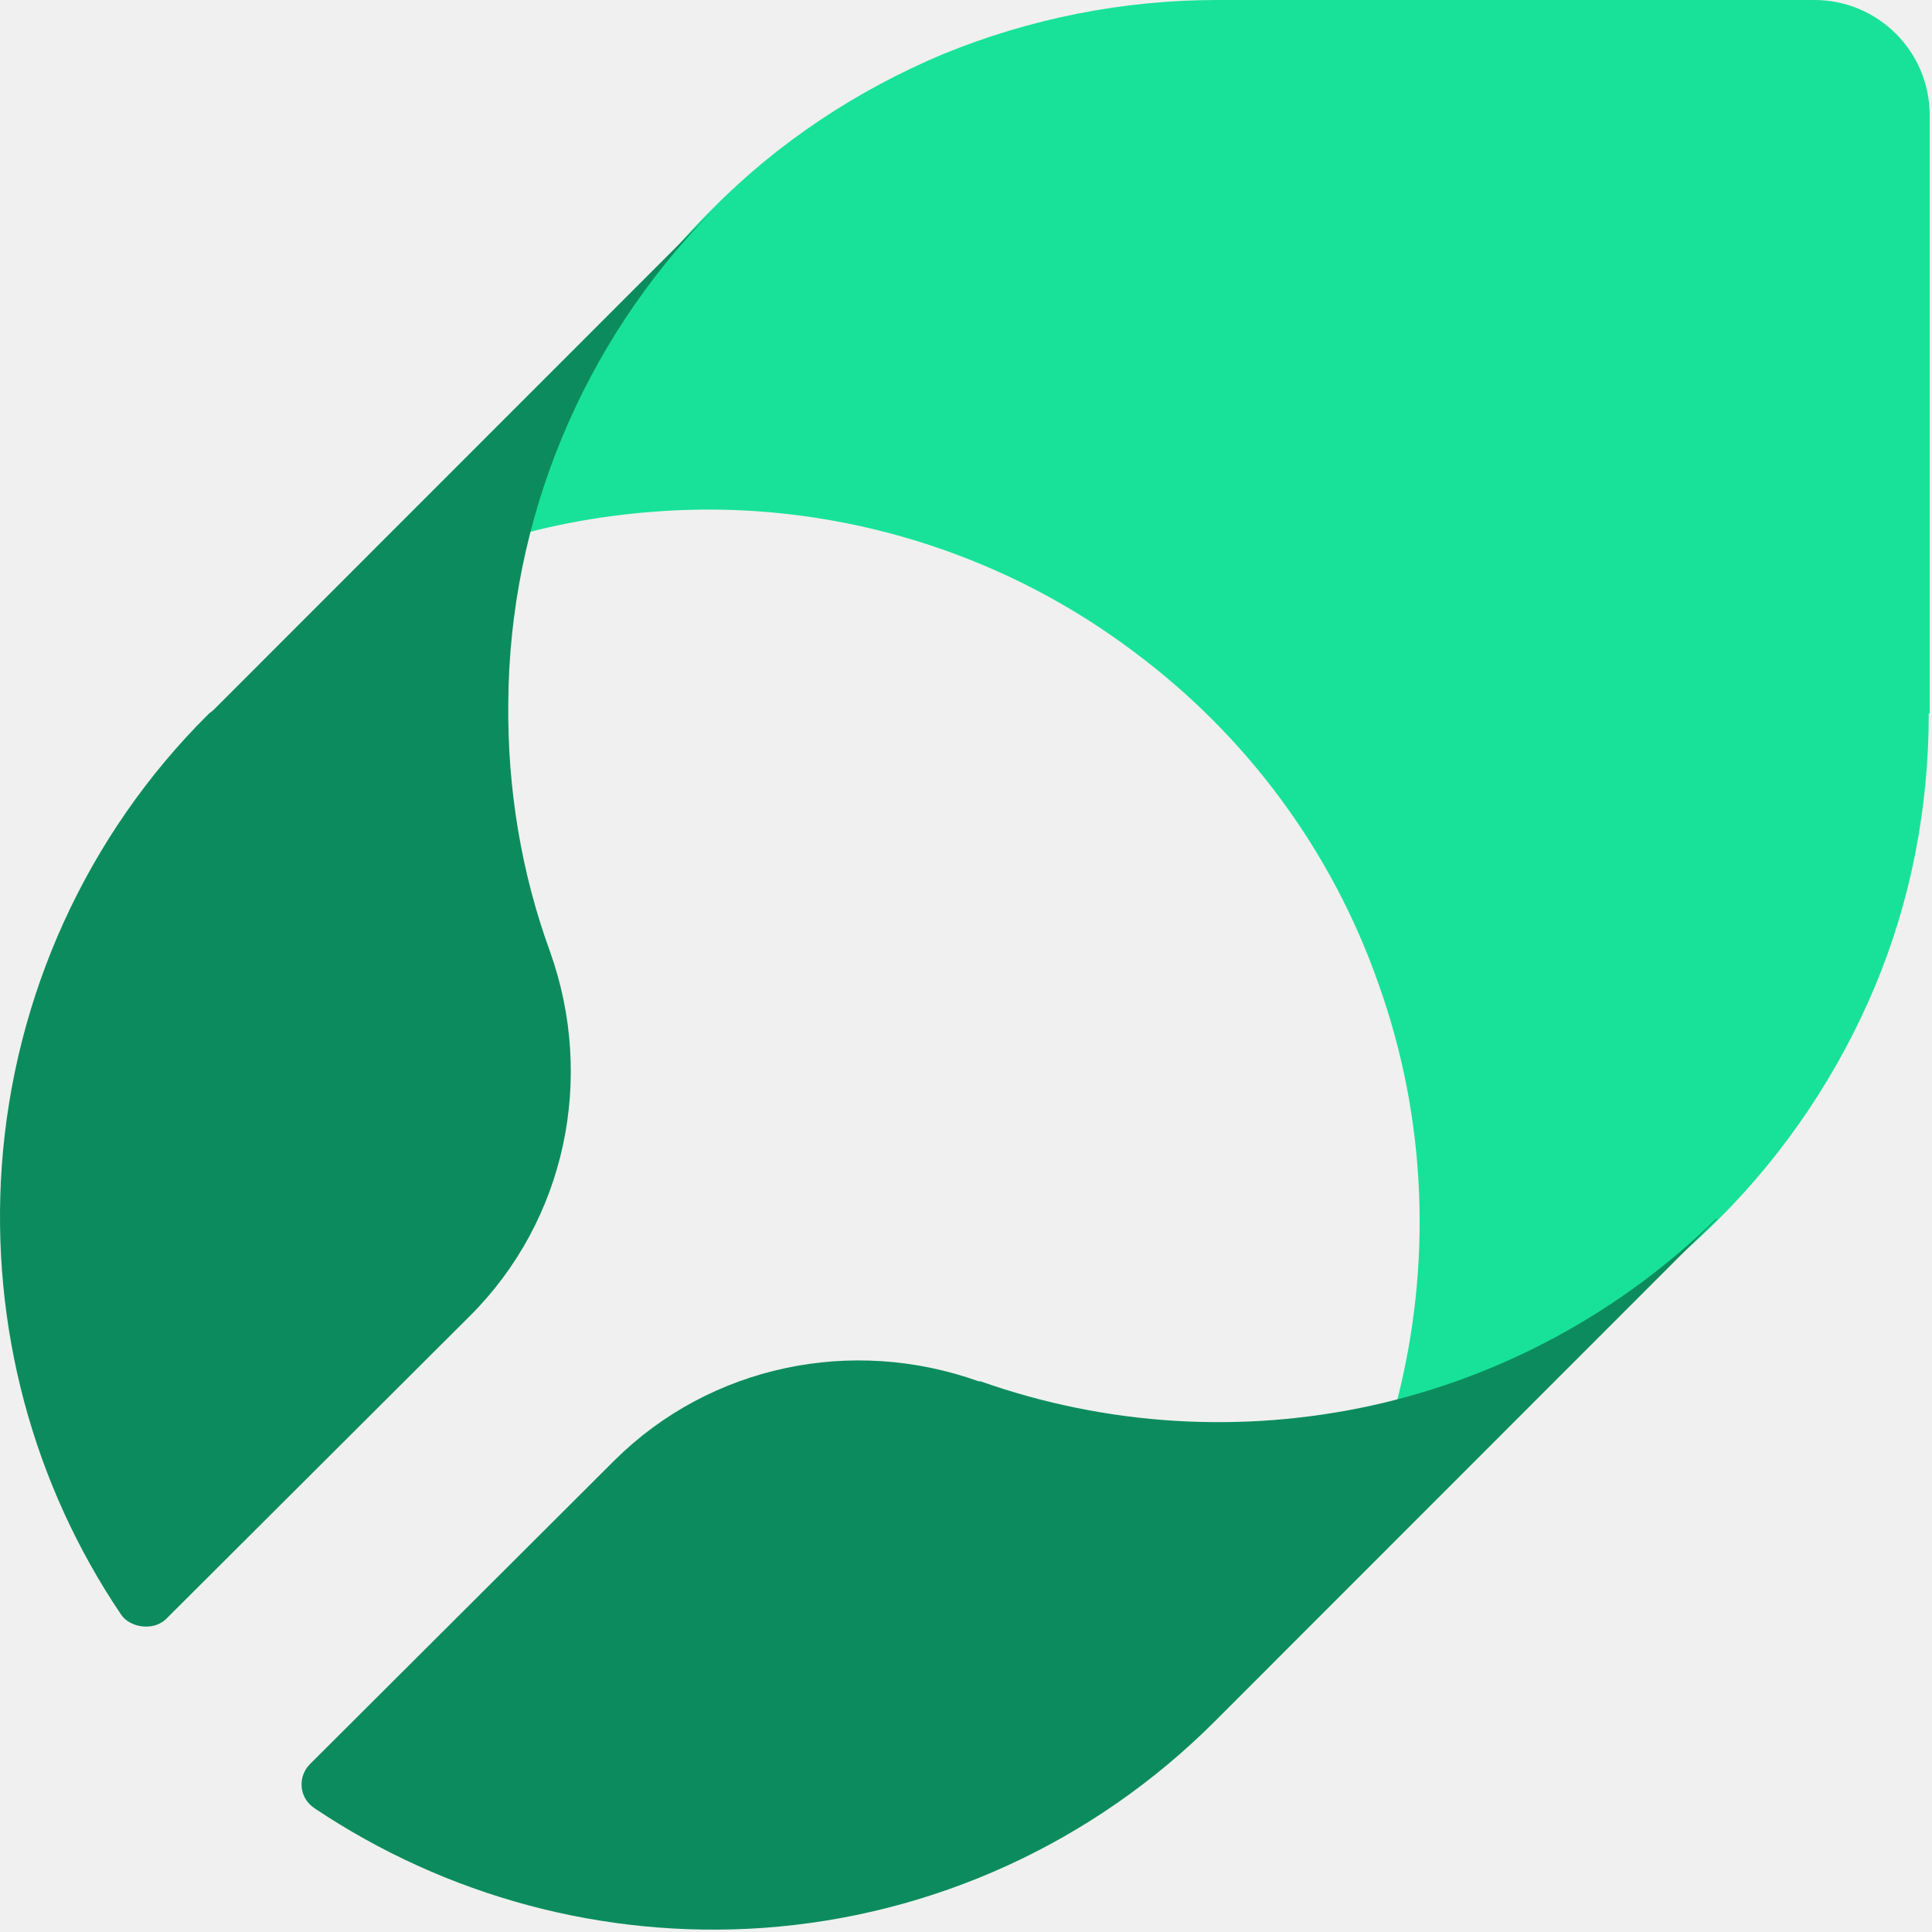
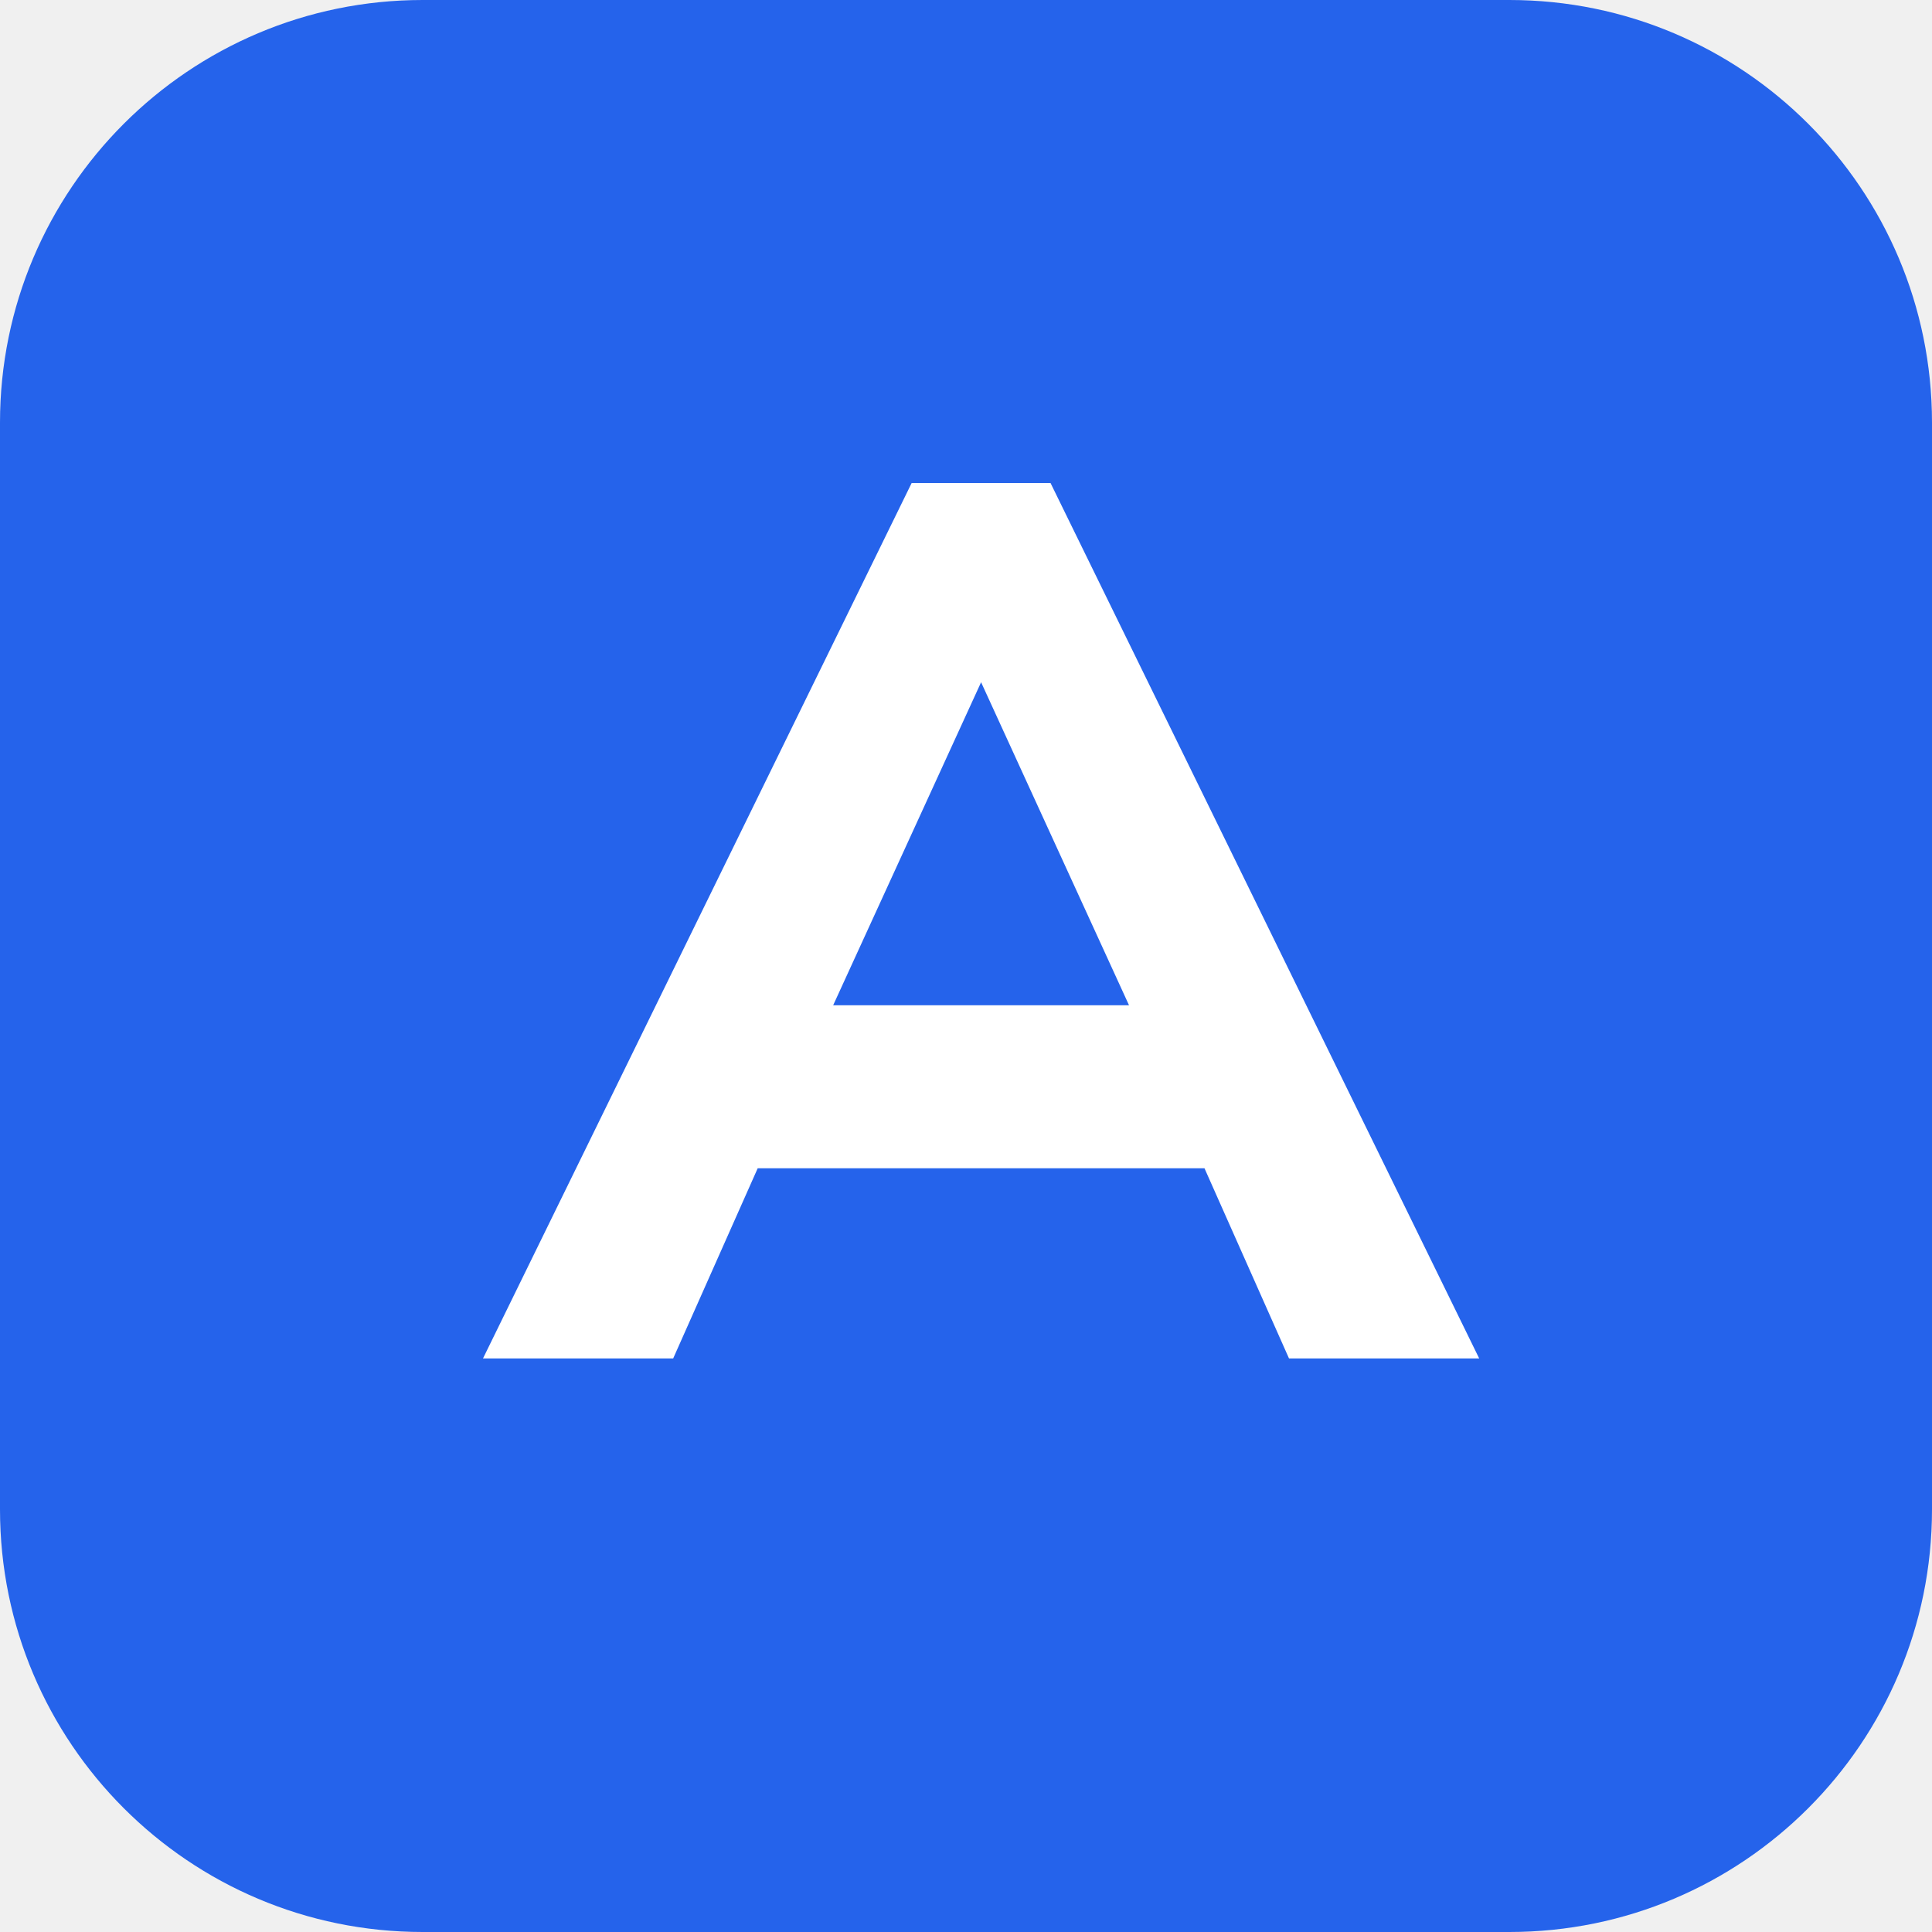
- <svg xmlns="http://www.w3.org/2000/svg" width="502" height="502" viewBox="0 0 502 502" fill="none">
-   <path d="M501.402 185.33V29.962C501.402 13.29 487.876 0 471.453 0H316.156C291.763 0 267.611 4.832 245.15 14.014C222.689 23.438 202.16 36.969 185.012 54.367L183.804 55.575C161.101 78.53 144.92 107.042 136.708 138.454C151.441 134.588 166.656 132.655 181.871 132.413C222.447 131.93 262.298 144.978 294.661 169.383C323.885 191.13 346.104 221.092 358.18 255.645C370.739 290.681 372.188 328.859 362.769 364.862C393.925 356.647 422.666 340.457 445.611 317.744L446.818 316.536C463.966 299.38 477.732 278.841 487.151 256.37C496.571 233.898 501.16 209.735 501.16 185.33H501.402Z" fill="#18E299" />
-   <path d="M132.071 182.706C132.312 135.044 151.32 89.307 184.764 55.125L55.557 184.391C55.076 184.873 54.594 185.113 54.113 185.595C22.593 216.888 3.586 258.774 0.458 303.066C-2.43 344.47 8.397 385.392 31.496 419.575C33.699 422.835 39.677 423.907 43.046 420.778L122.206 341.822C146.989 317.028 154.689 280.198 142.899 247.219C135.44 226.758 131.831 204.852 132.071 182.706Z" fill="#0C8C5E" />
-   <path d="M446.067 316.547C421.284 340.86 390.245 357.71 356.56 365.172C322.634 372.635 287.506 370.468 254.783 358.914C254.783 358.914 254.542 358.914 254.301 358.914C221.338 347.118 184.525 354.821 159.742 379.375L80.581 458.331C77.212 461.701 77.694 467.238 81.784 469.885C115.95 492.754 156.855 503.827 198.24 500.938C242.512 497.809 284.137 478.792 315.656 447.258L316.859 446.054L446.067 316.788V316.547Z" fill="#0C8C5E" />
+ <svg xmlns="http://www.w3.org/2000/svg" width="64" height="64" viewBox="0 0 64 64" fill="none">
+   <rect width="64" height="64" rx="14" fill="#2563EB" />
+   <path d="M16 45L30.2 16H34.8L49 45H42.7L39.9 38.7H25.1L22.3 45H16ZM27.6 33.3H37.4L32.5 22.6L27.6 33.3Z" fill="white" />
</svg>
